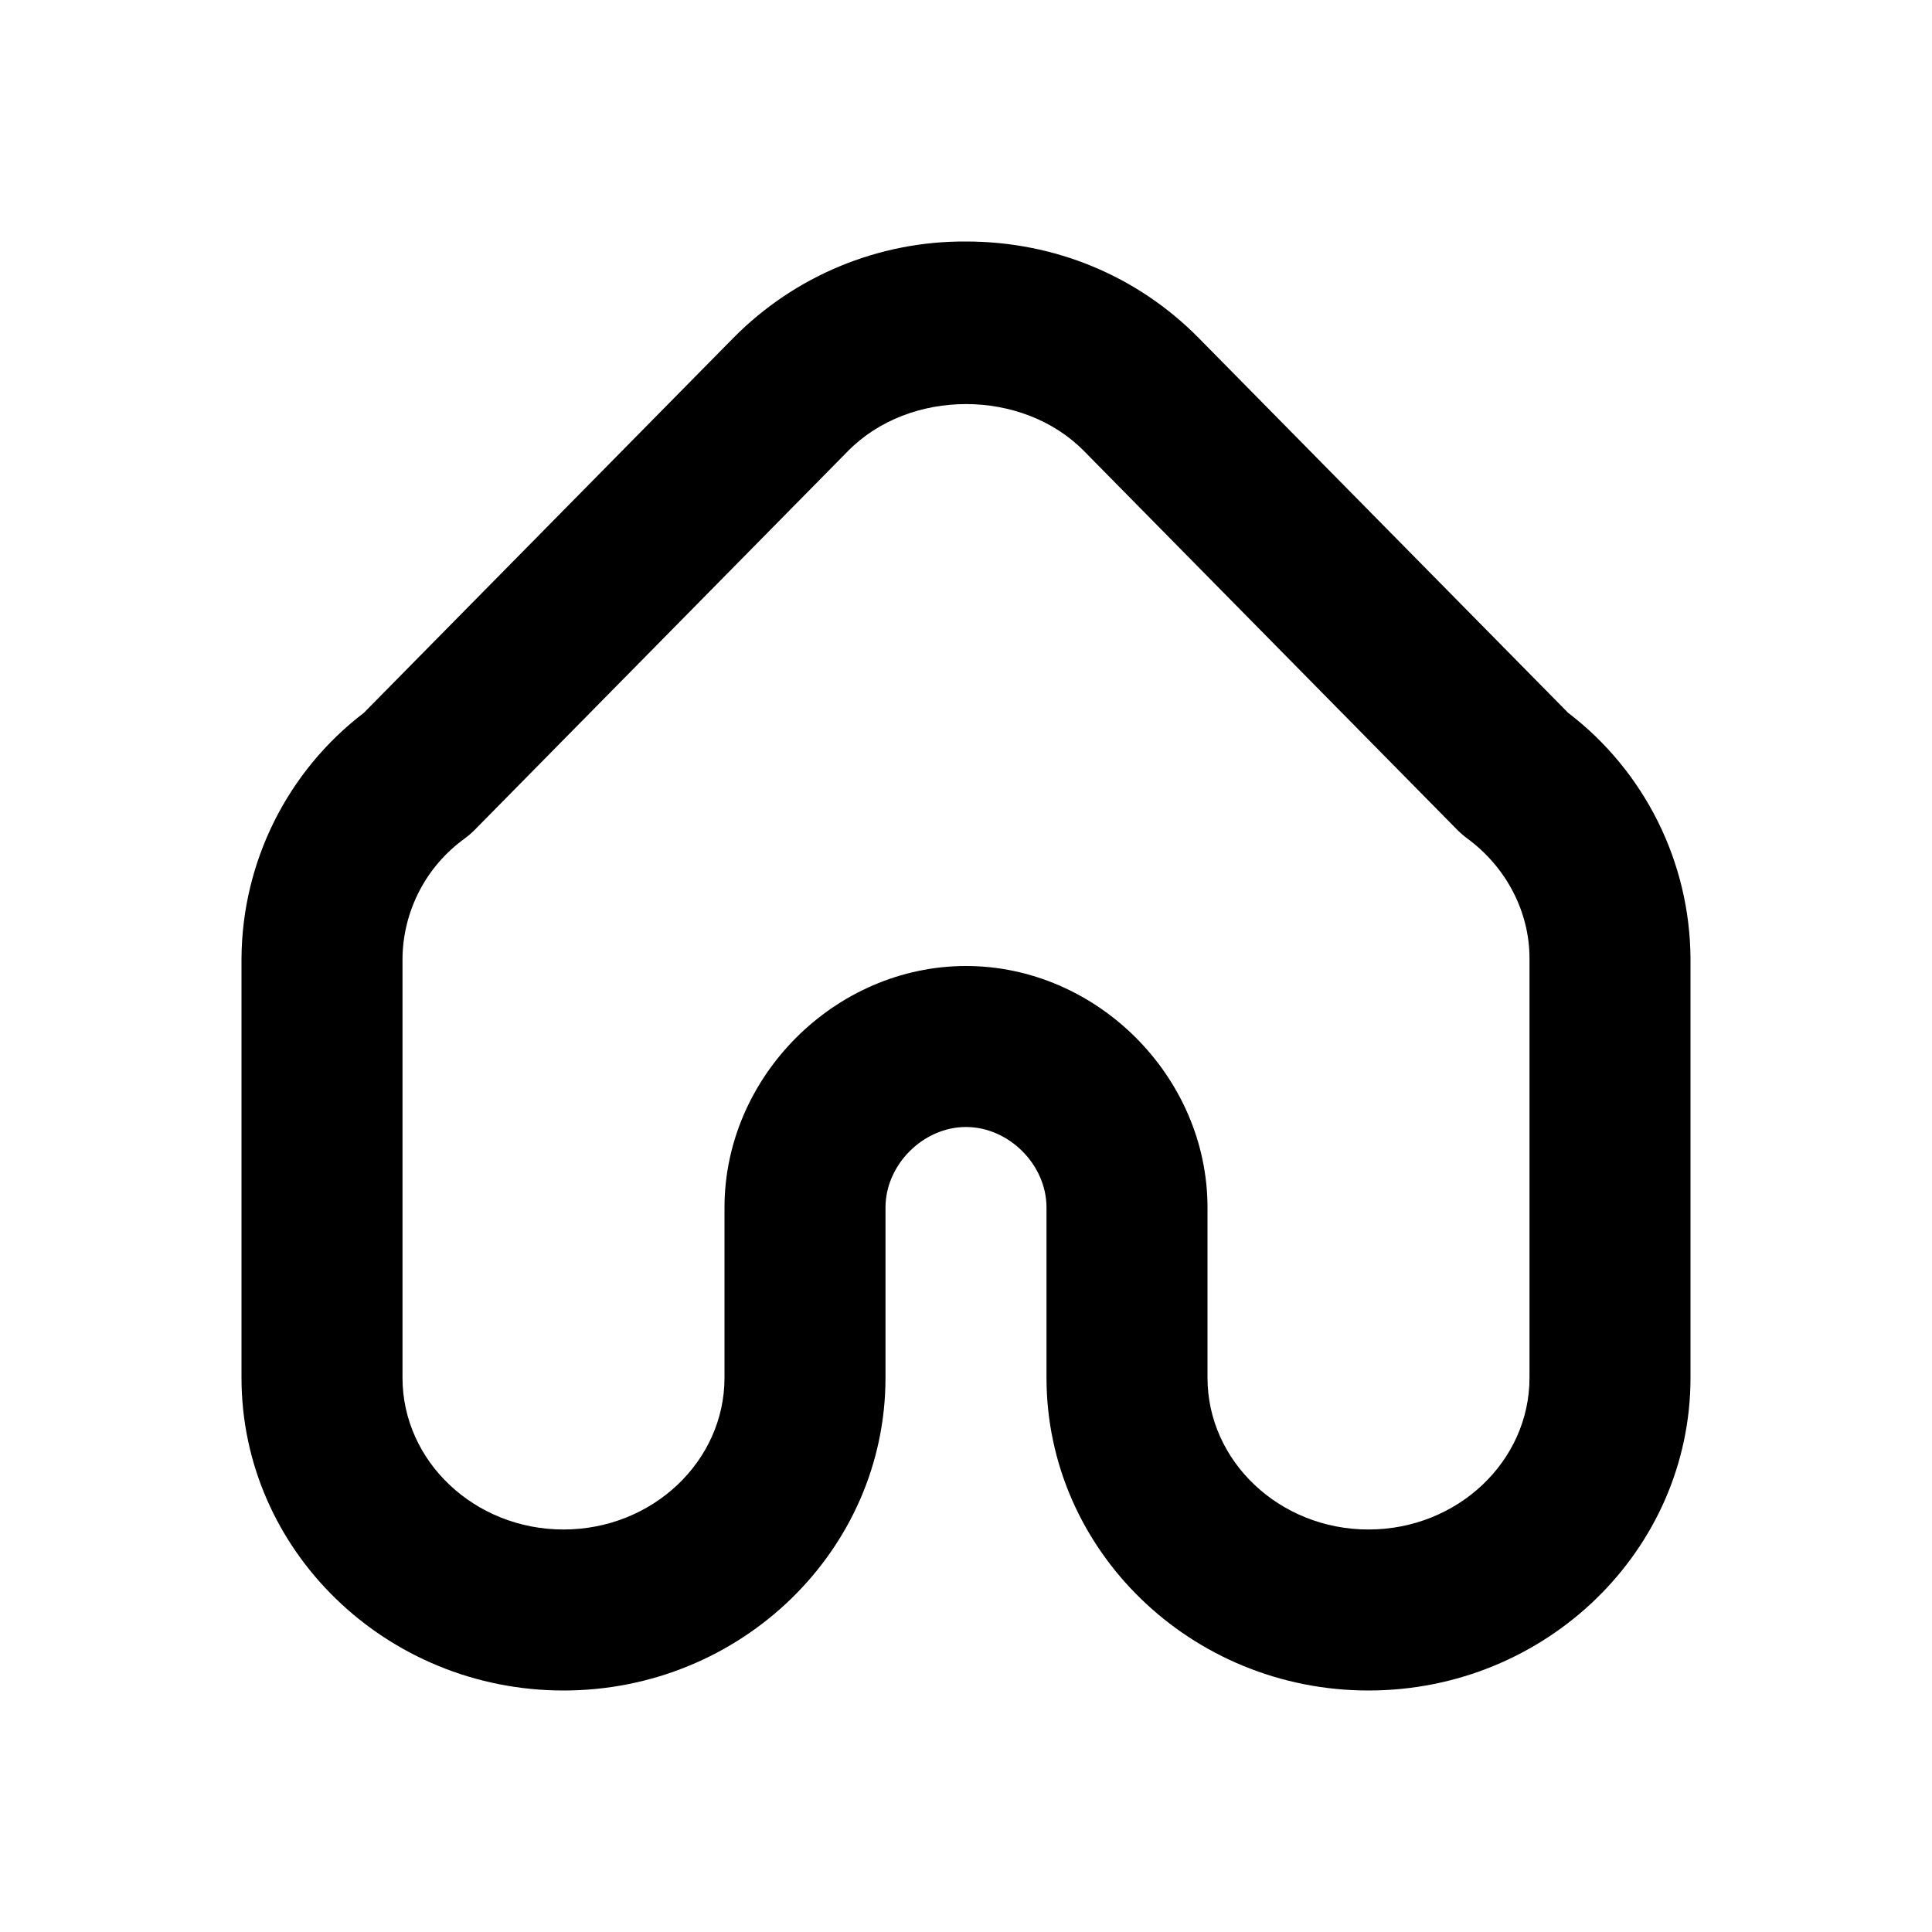
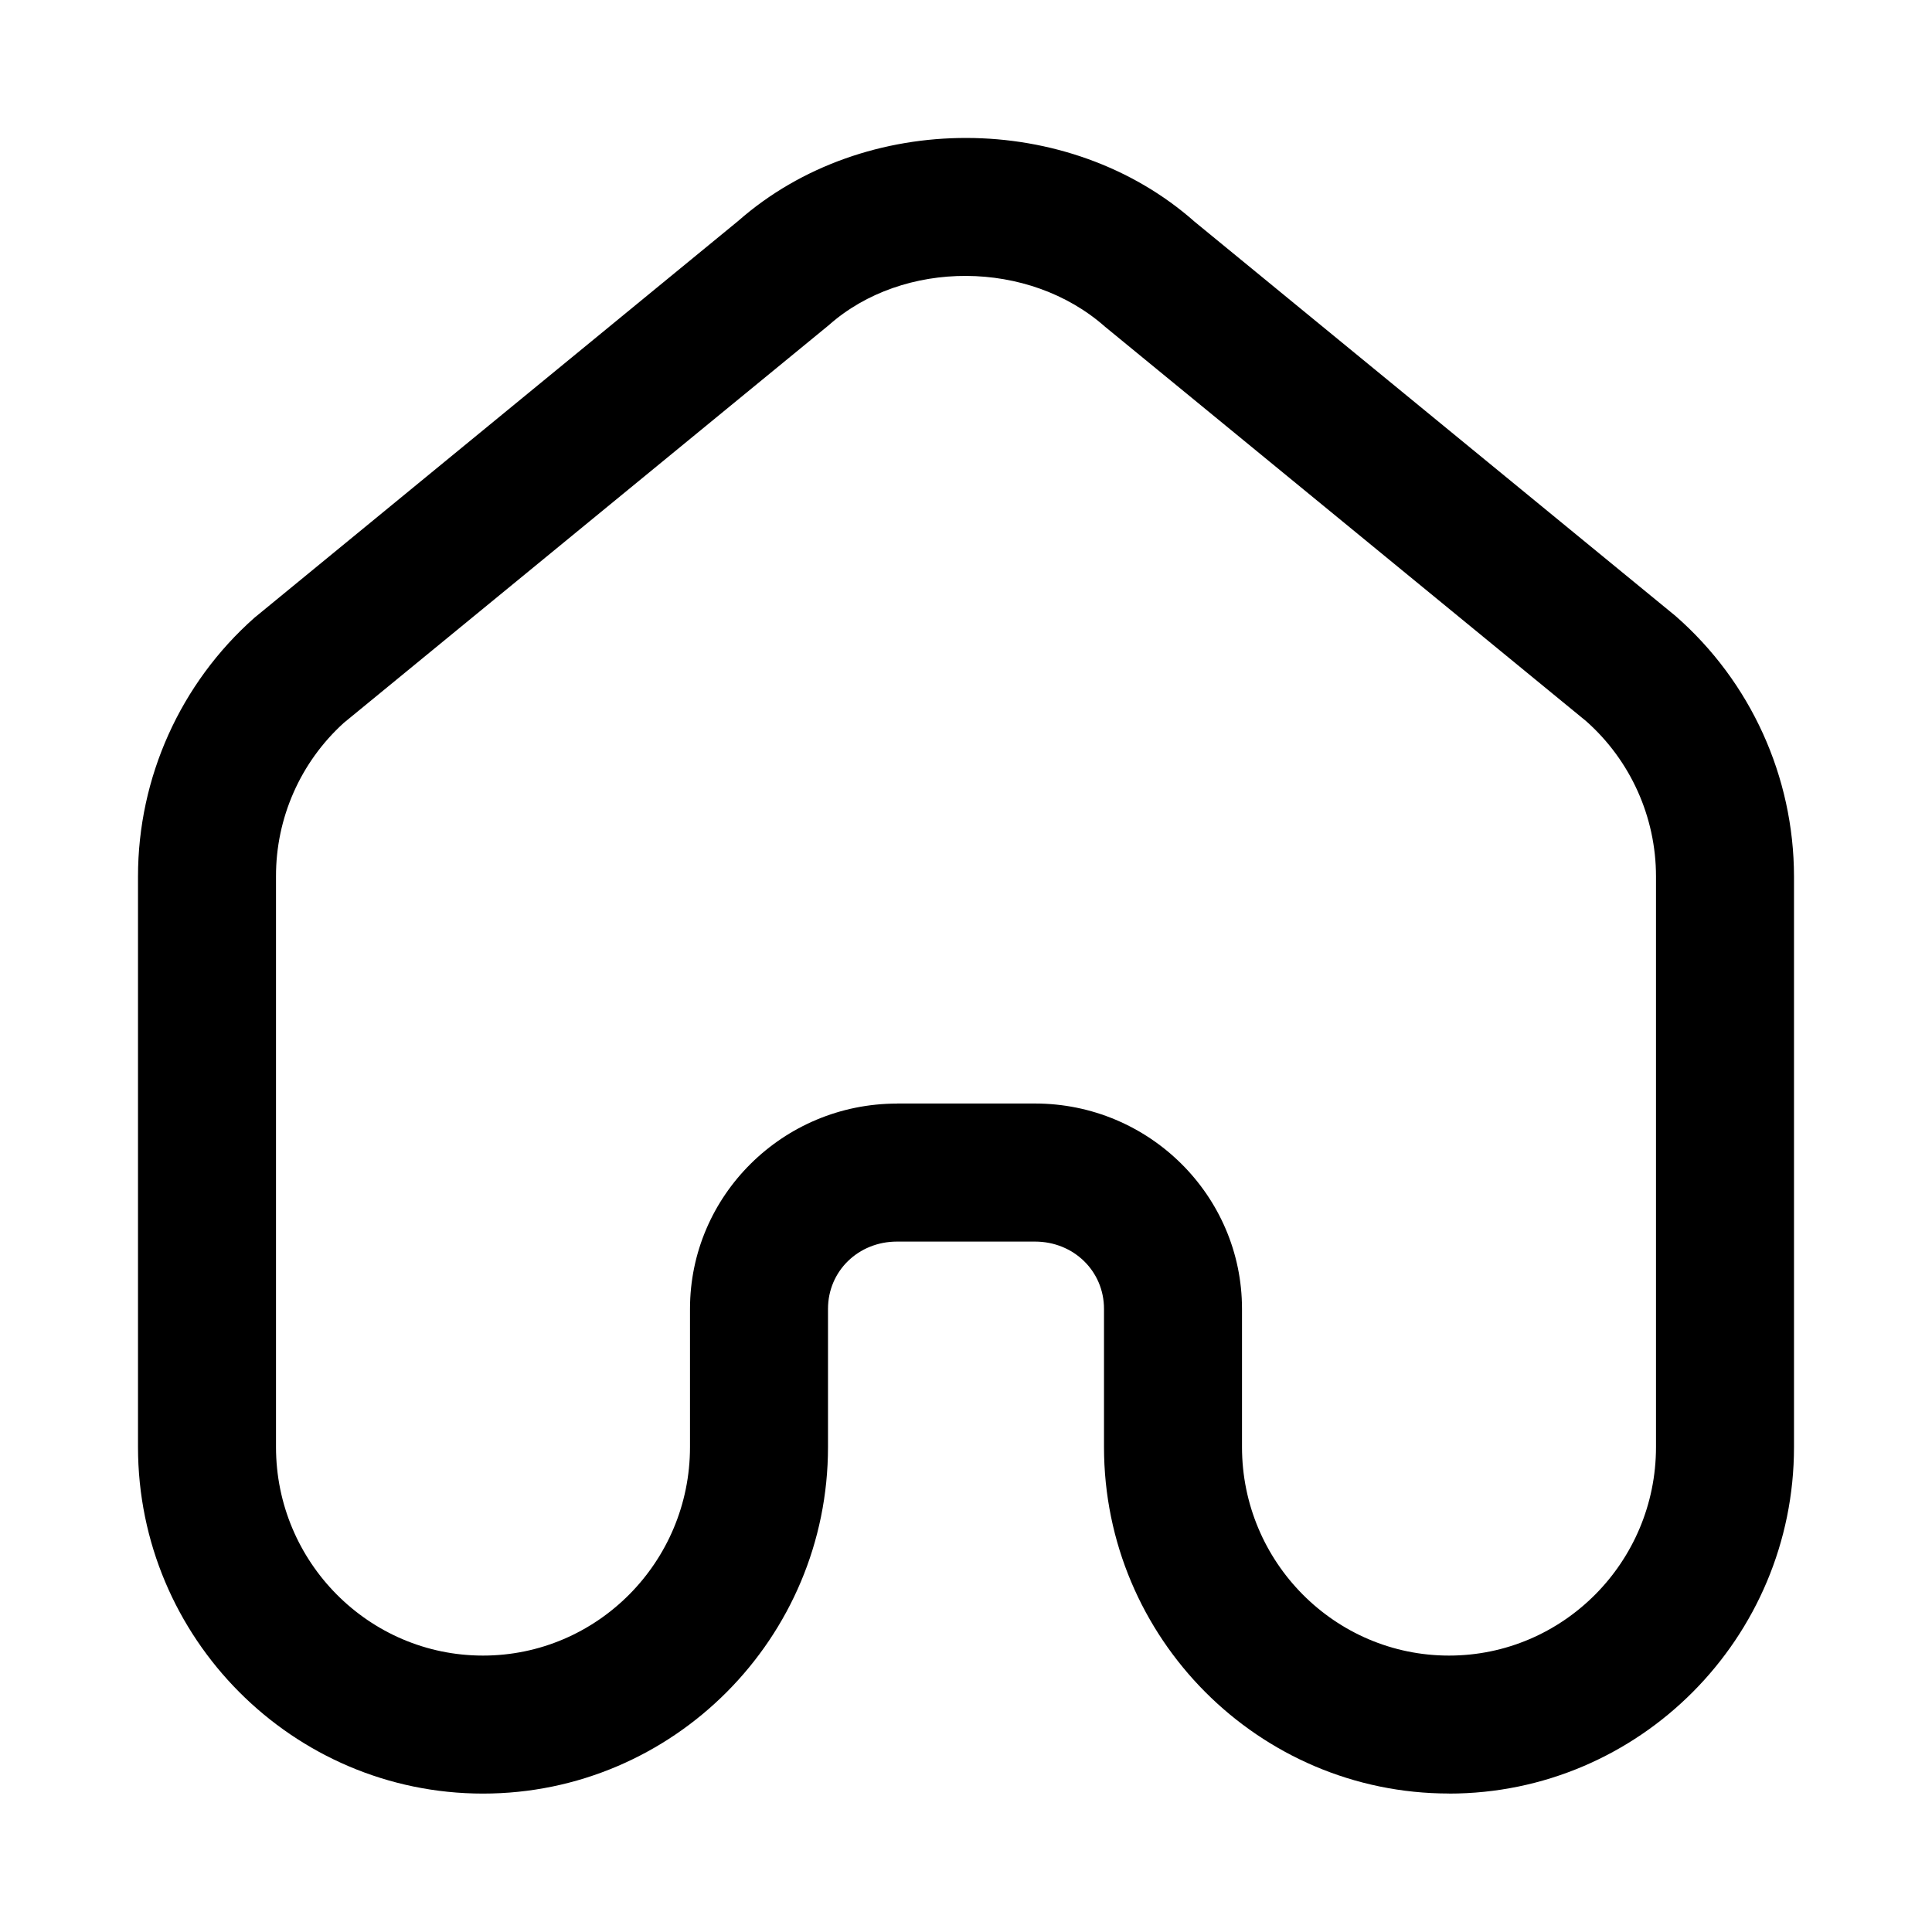
- <svg width="24" height="24" viewBox="0 0 24 24">
-   <path fill-rule="evenodd" d="M12 12c1.626 0 3 1.374 3 3v2.115c0 1.039.897 1.885 2 1.885s2-.846 2-1.885v-5.211c0-.577-.289-1.133-.773-1.488a1.088 1.088 0 0 1-.121-.104l-4.64-4.709c-.766-.778-2.166-.778-2.932 0l-4.64 4.709a1.088 1.088 0 0 1-.121.104A1.862 1.862 0 0 0 5 11.904v5.211C5 18.154 5.897 19 7 19s2-.846 2-1.885V15c0-1.626 1.374-3 3-3m5 9c-2.206 0-4-1.743-4-3.885V15c0-.532-.468-1-1-1s-1 .468-1 1v2.115C11 19.257 9.206 21 7 21s-4-1.743-4-3.885v-5.211a3.87 3.87 0 0 1 1.521-3.05L9.11 4.198A4.026 4.026 0 0 1 12 3c1.102 0 2.128.426 2.89 1.198l4.589 4.656A3.87 3.87 0 0 1 21 11.904v5.211C21 19.257 19.206 21 17 21" />
+ <svg width="28" height="28" viewBox="0 0 28 28">
+   <path fill-rule="evenodd" d="M11.349 3.963h.01-.01zM13 15.993h2c1.654 0 3 1.335 3 2.976v2.003c0 1.667 1.346 3.022 3 3.022s3-1.355 3-3.022v-8.27c0-.86-.369-1.681-1.013-2.251l-6.971-5.715c-1.105-.978-2.926-.98-4.004-.024l-.029.024-7 5.74A2.994 2.994 0 0 0 4 12.703v8.269c0 1.667 1.346 3.022 3 3.022s3-1.355 3-3.022v-2.003c0-1.641 1.346-2.975 3-2.975zm8 10c-2.757 0-5-2.252-5-5.021v-2.003c0-.547-.44-.975-1-.975h-2c-.561 0-1 .428-1 .975v2.003c0 2.769-2.243 5.022-5 5.022s-5-2.253-5-5.022v-8.27a5.01 5.01 0 0 1 1.686-3.748L10.701 3.2c1.828-1.606 4.789-1.6 6.612.013l6.971 5.715A5.025 5.025 0 0 1 26 12.703v8.269c0 2.769-2.243 5.022-5 5.022z" />
</svg>
